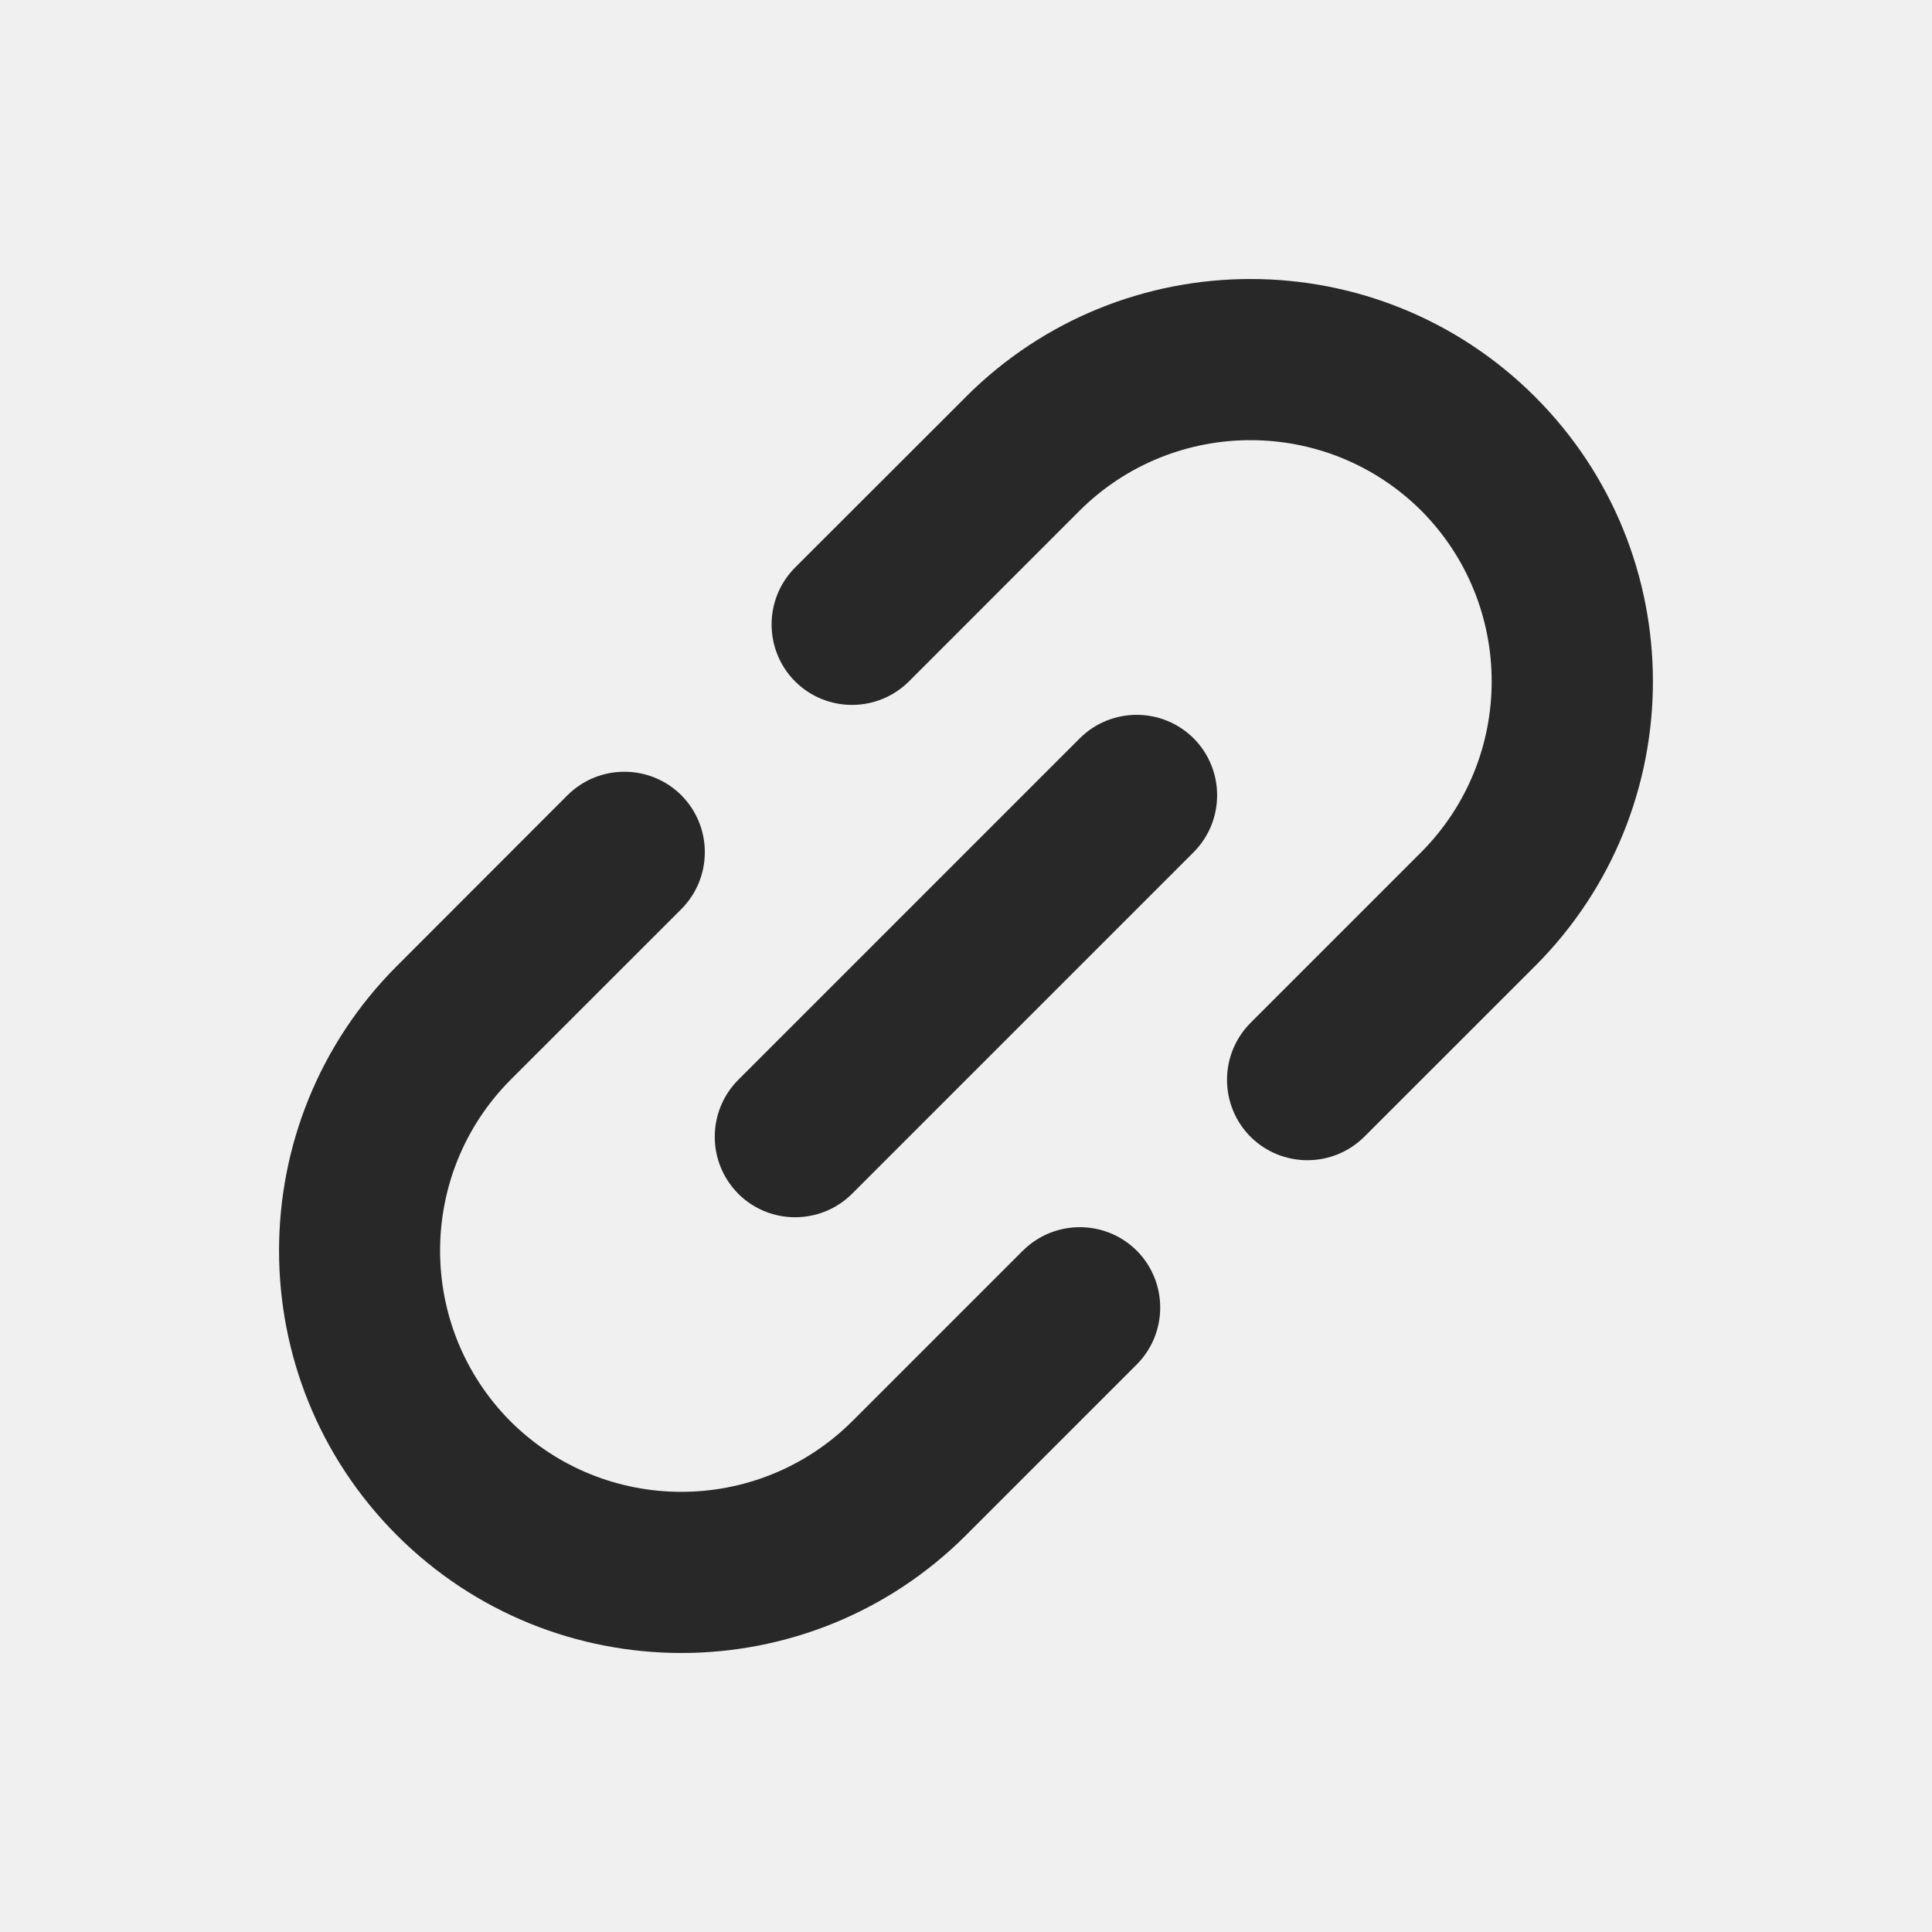
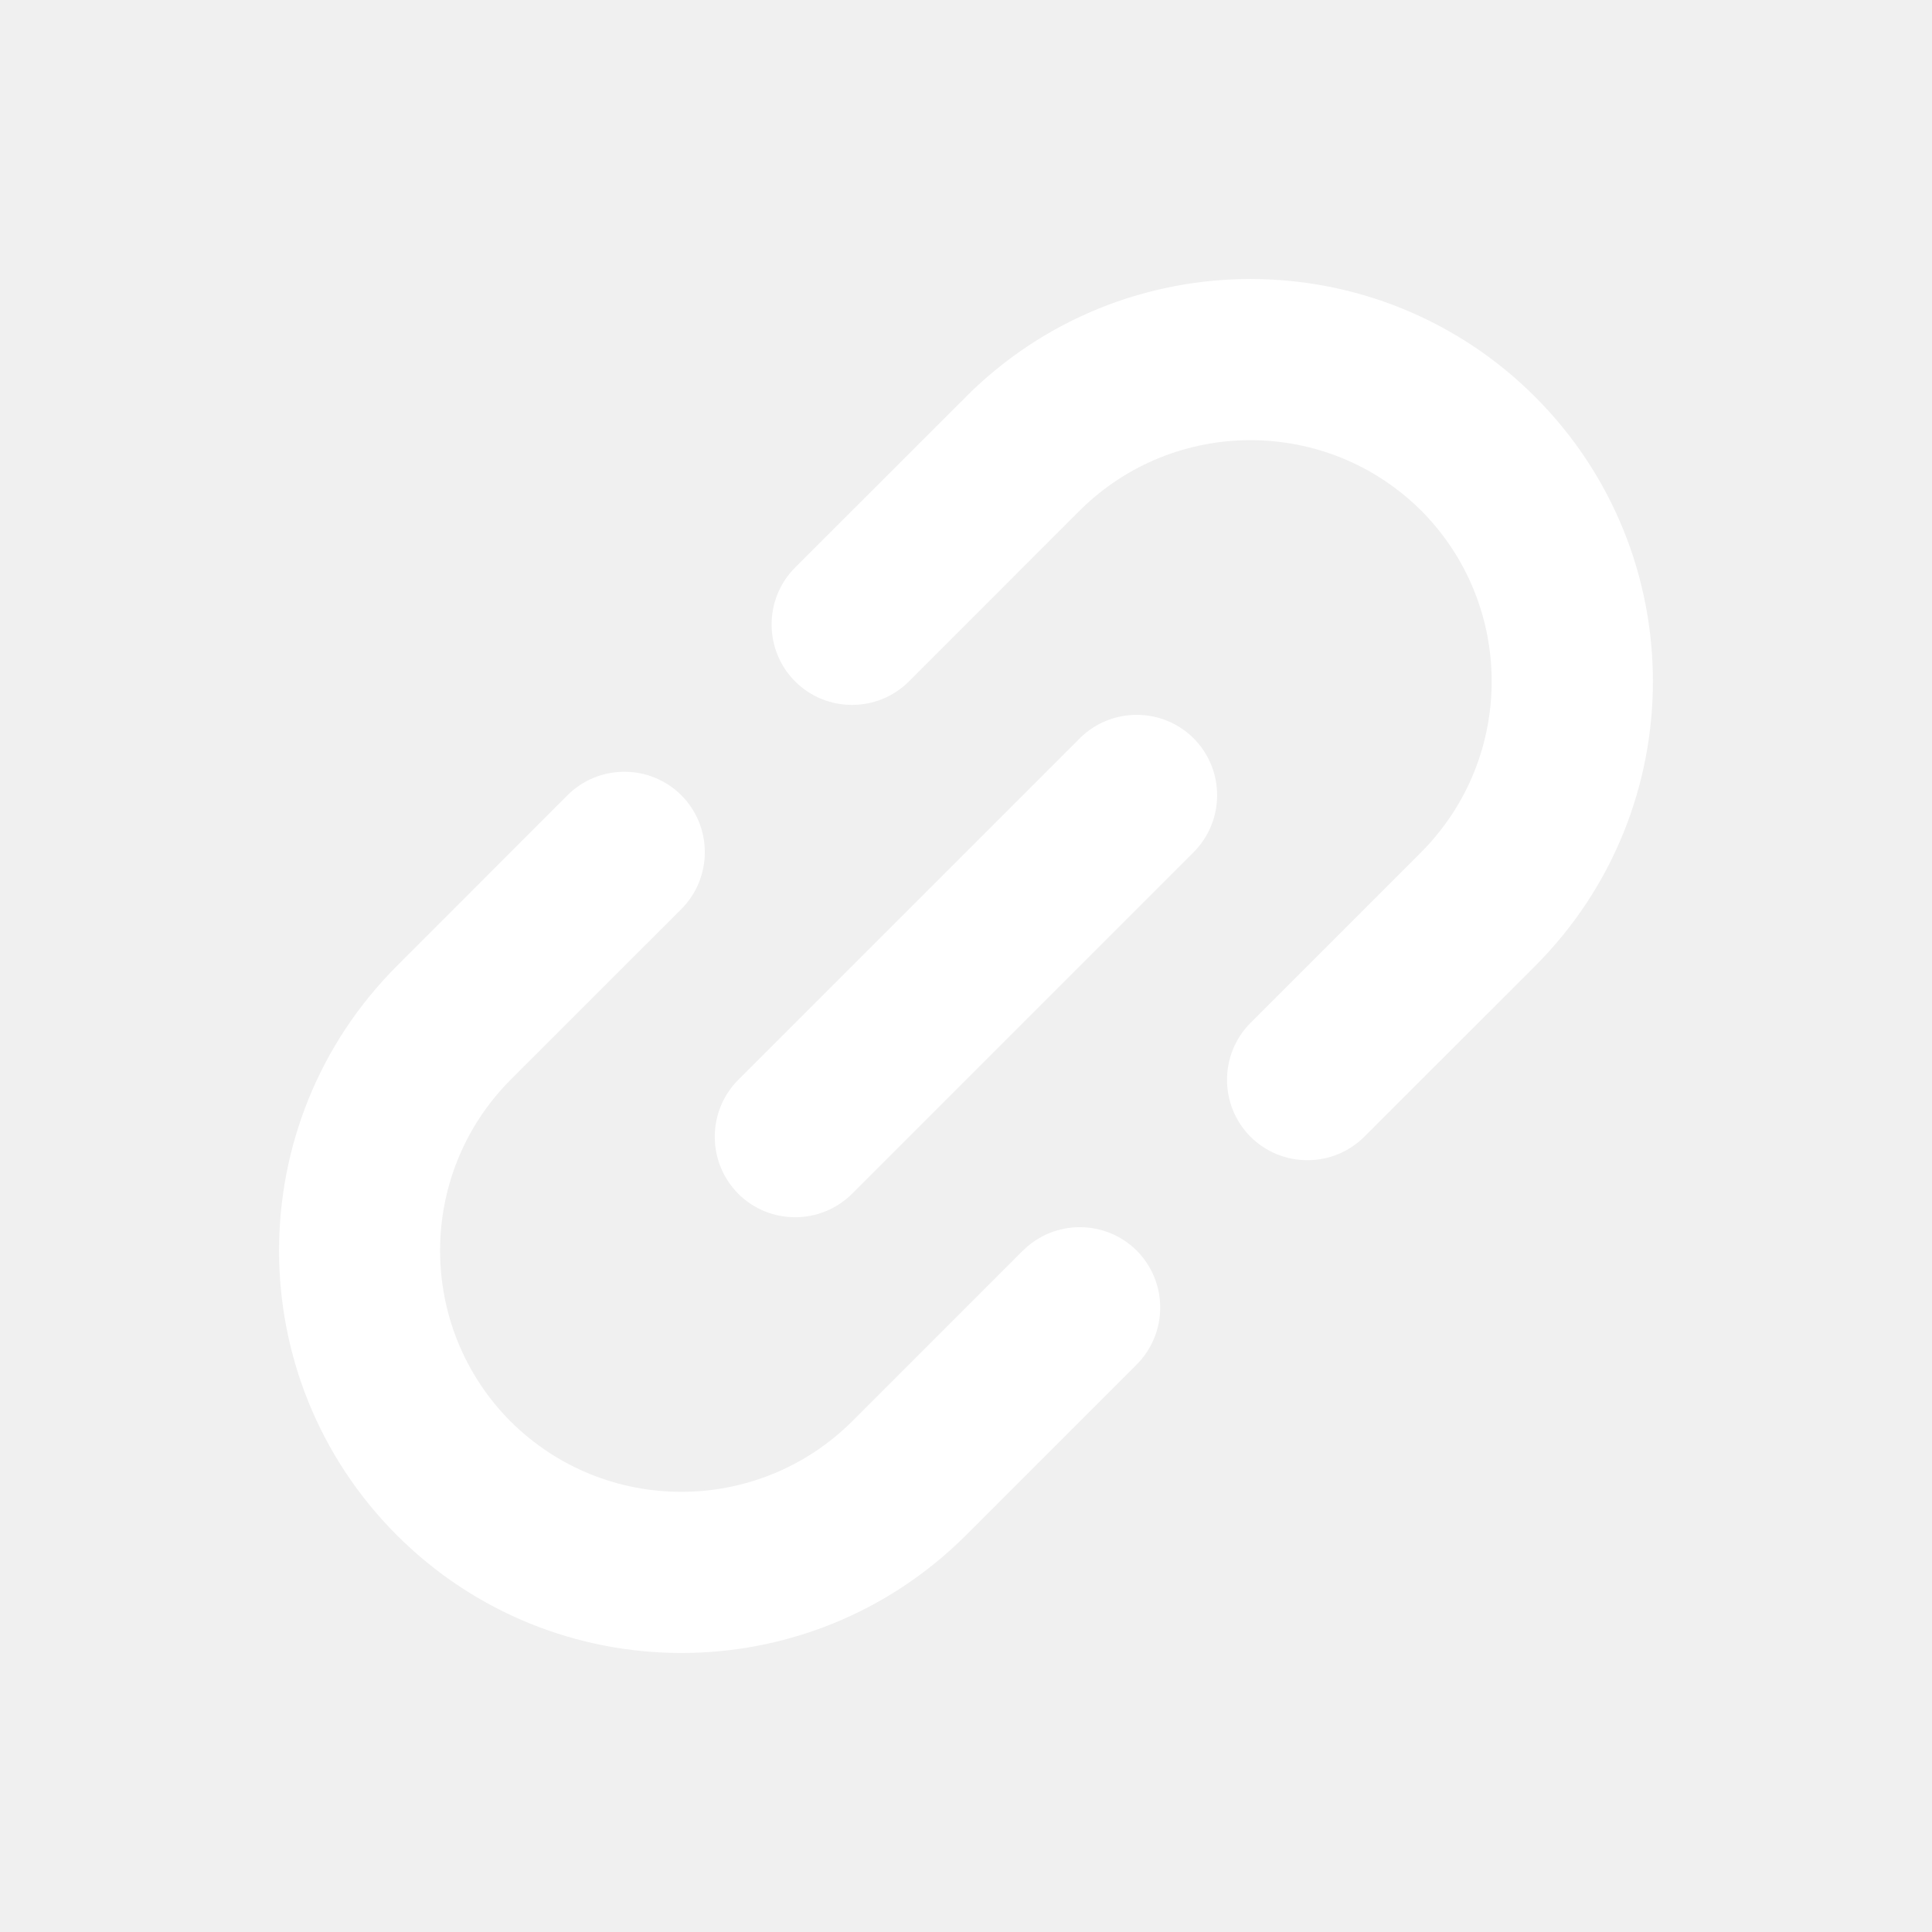
<svg xmlns="http://www.w3.org/2000/svg" width="24" height="24" fill="none" viewBox="0 0 24 24">
-   <g clip-path="url(#iclip0_2117_7063)">
-     <path d="M12 4.929L9.877 7.05a1.003 1.003 0 000 1.415 1.003 1.003 0 001.414 0l2.121-2.122a3.009 3.009 0 014.243 0 3.009 3.009 0 010 4.243l-2.121 2.121a1.003 1.003 0 000 1.414 1.003 1.003 0 001.414 0l2.121-2.12a5.002 5.002 0 000-7.072 5.002 5.002 0 00-7.07 0zm-2.83 9.9a1.003 1.003 0 001.415 0l4.243-4.243a1.003 1.003 0 000-1.414 1.003 1.003 0 00-1.415 0l-4.242 4.242a1.003 1.003 0 000 1.415zm3.536.707l-2.121 2.121a3.009 3.009 0 01-4.243 0 3.009 3.009 0 010-4.243l2.122-2.121a1.003 1.003 0 000-1.414 1.003 1.003 0 00-1.415 0L4.93 12a5.002 5.002 0 000 7.071 5.002 5.002 0 007.07 0l2.121-2.121a1.003 1.003 0 000-1.414 1.003 1.003 0 00-1.414 0z" fill="#282828" />
+   <g clip-path="url(#jclip0_2117_7063)">
+     <path d="M12 4.929L9.877 7.05a1.003 1.003 0 000 1.415 1.003 1.003 0 001.414 0l2.121-2.122a3.009 3.009 0 014.243 0 3.009 3.009 0 010 4.243l-2.121 2.121a1.003 1.003 0 000 1.414 1.003 1.003 0 001.414 0l2.121-2.12a5.002 5.002 0 000-7.072 5.002 5.002 0 00-7.07 0zm-2.83 9.9a1.003 1.003 0 001.415 0l4.243-4.243a1.003 1.003 0 000-1.414 1.003 1.003 0 00-1.415 0l-4.242 4.242a1.003 1.003 0 000 1.415zm3.536.707l-2.121 2.121a3.009 3.009 0 01-4.243 0 3.009 3.009 0 010-4.243l2.122-2.121a1.003 1.003 0 000-1.414 1.003 1.003 0 00-1.415 0L4.93 12a5.002 5.002 0 000 7.071 5.002 5.002 0 007.07 0l2.121-2.121a1.003 1.003 0 000-1.414 1.003 1.003 0 00-1.414 0z" fill="#fff" />
  </g>
  <defs>
-     <clipPath id="iclip0_2117_7063">
+     <clipPath id="jclip0_2117_7063">
      <path fill="#fff" d="M0 0h24v24H0z" />
    </clipPath>
  </defs>
</svg>
